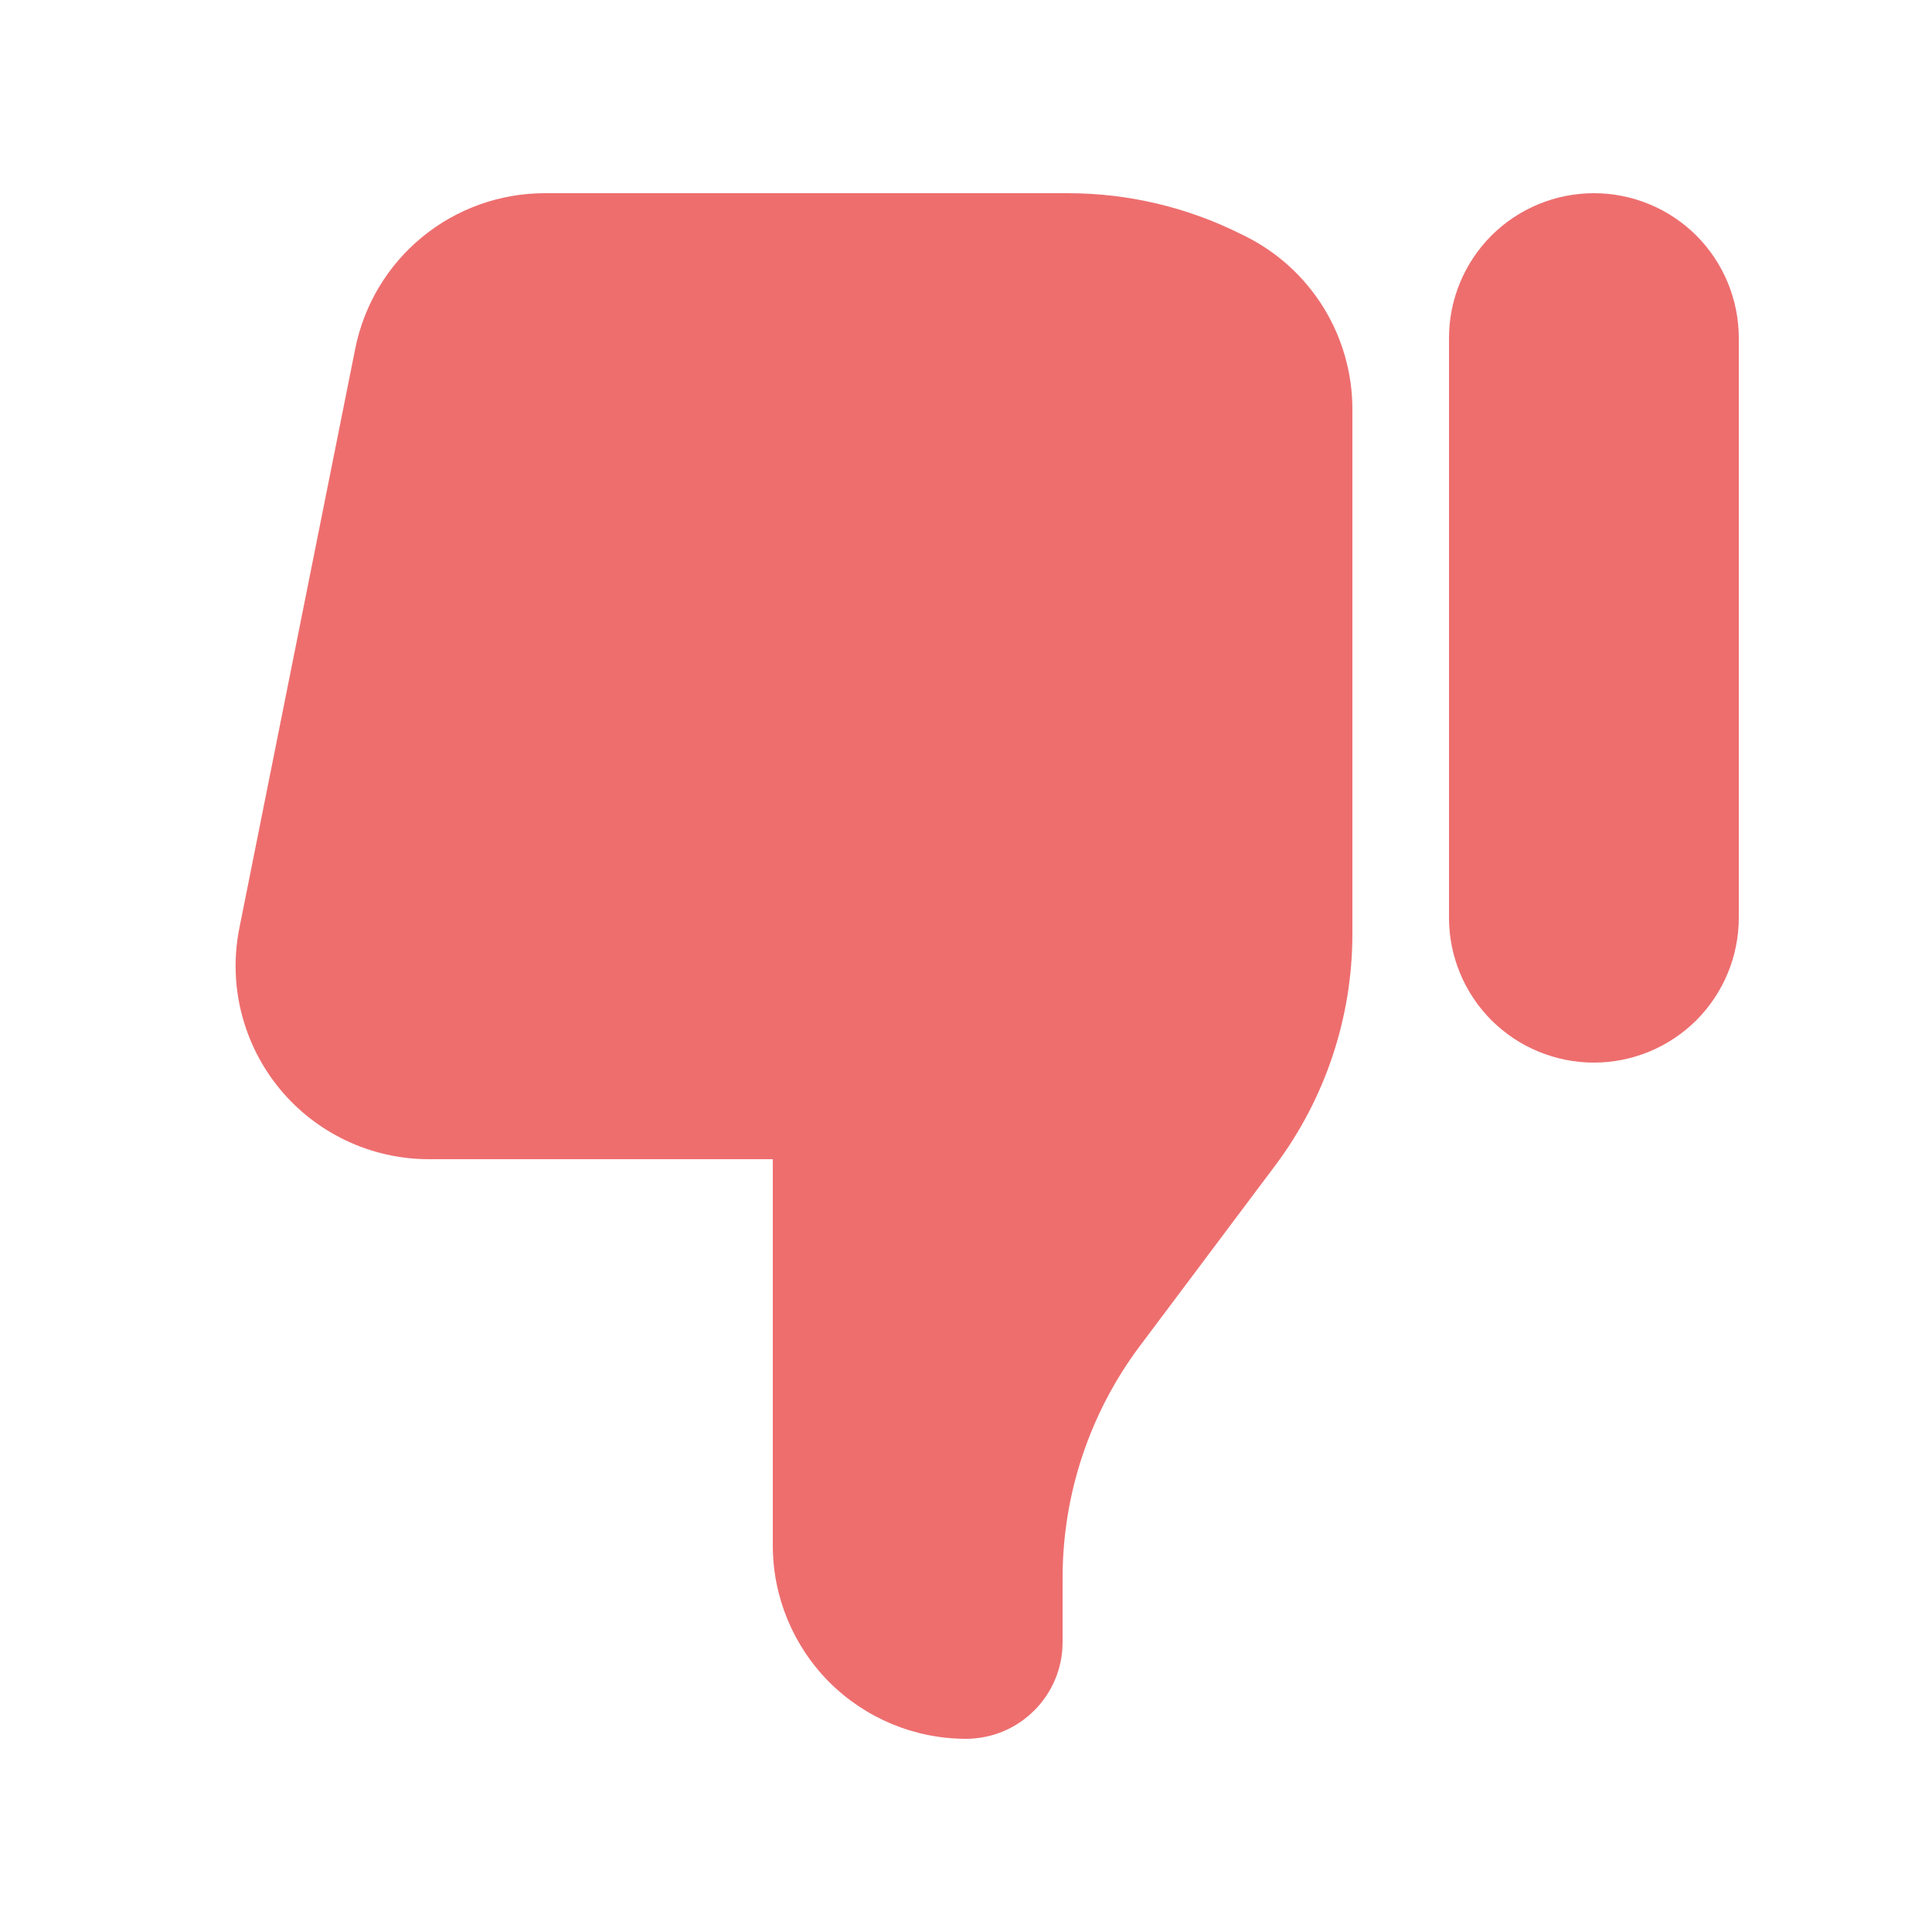
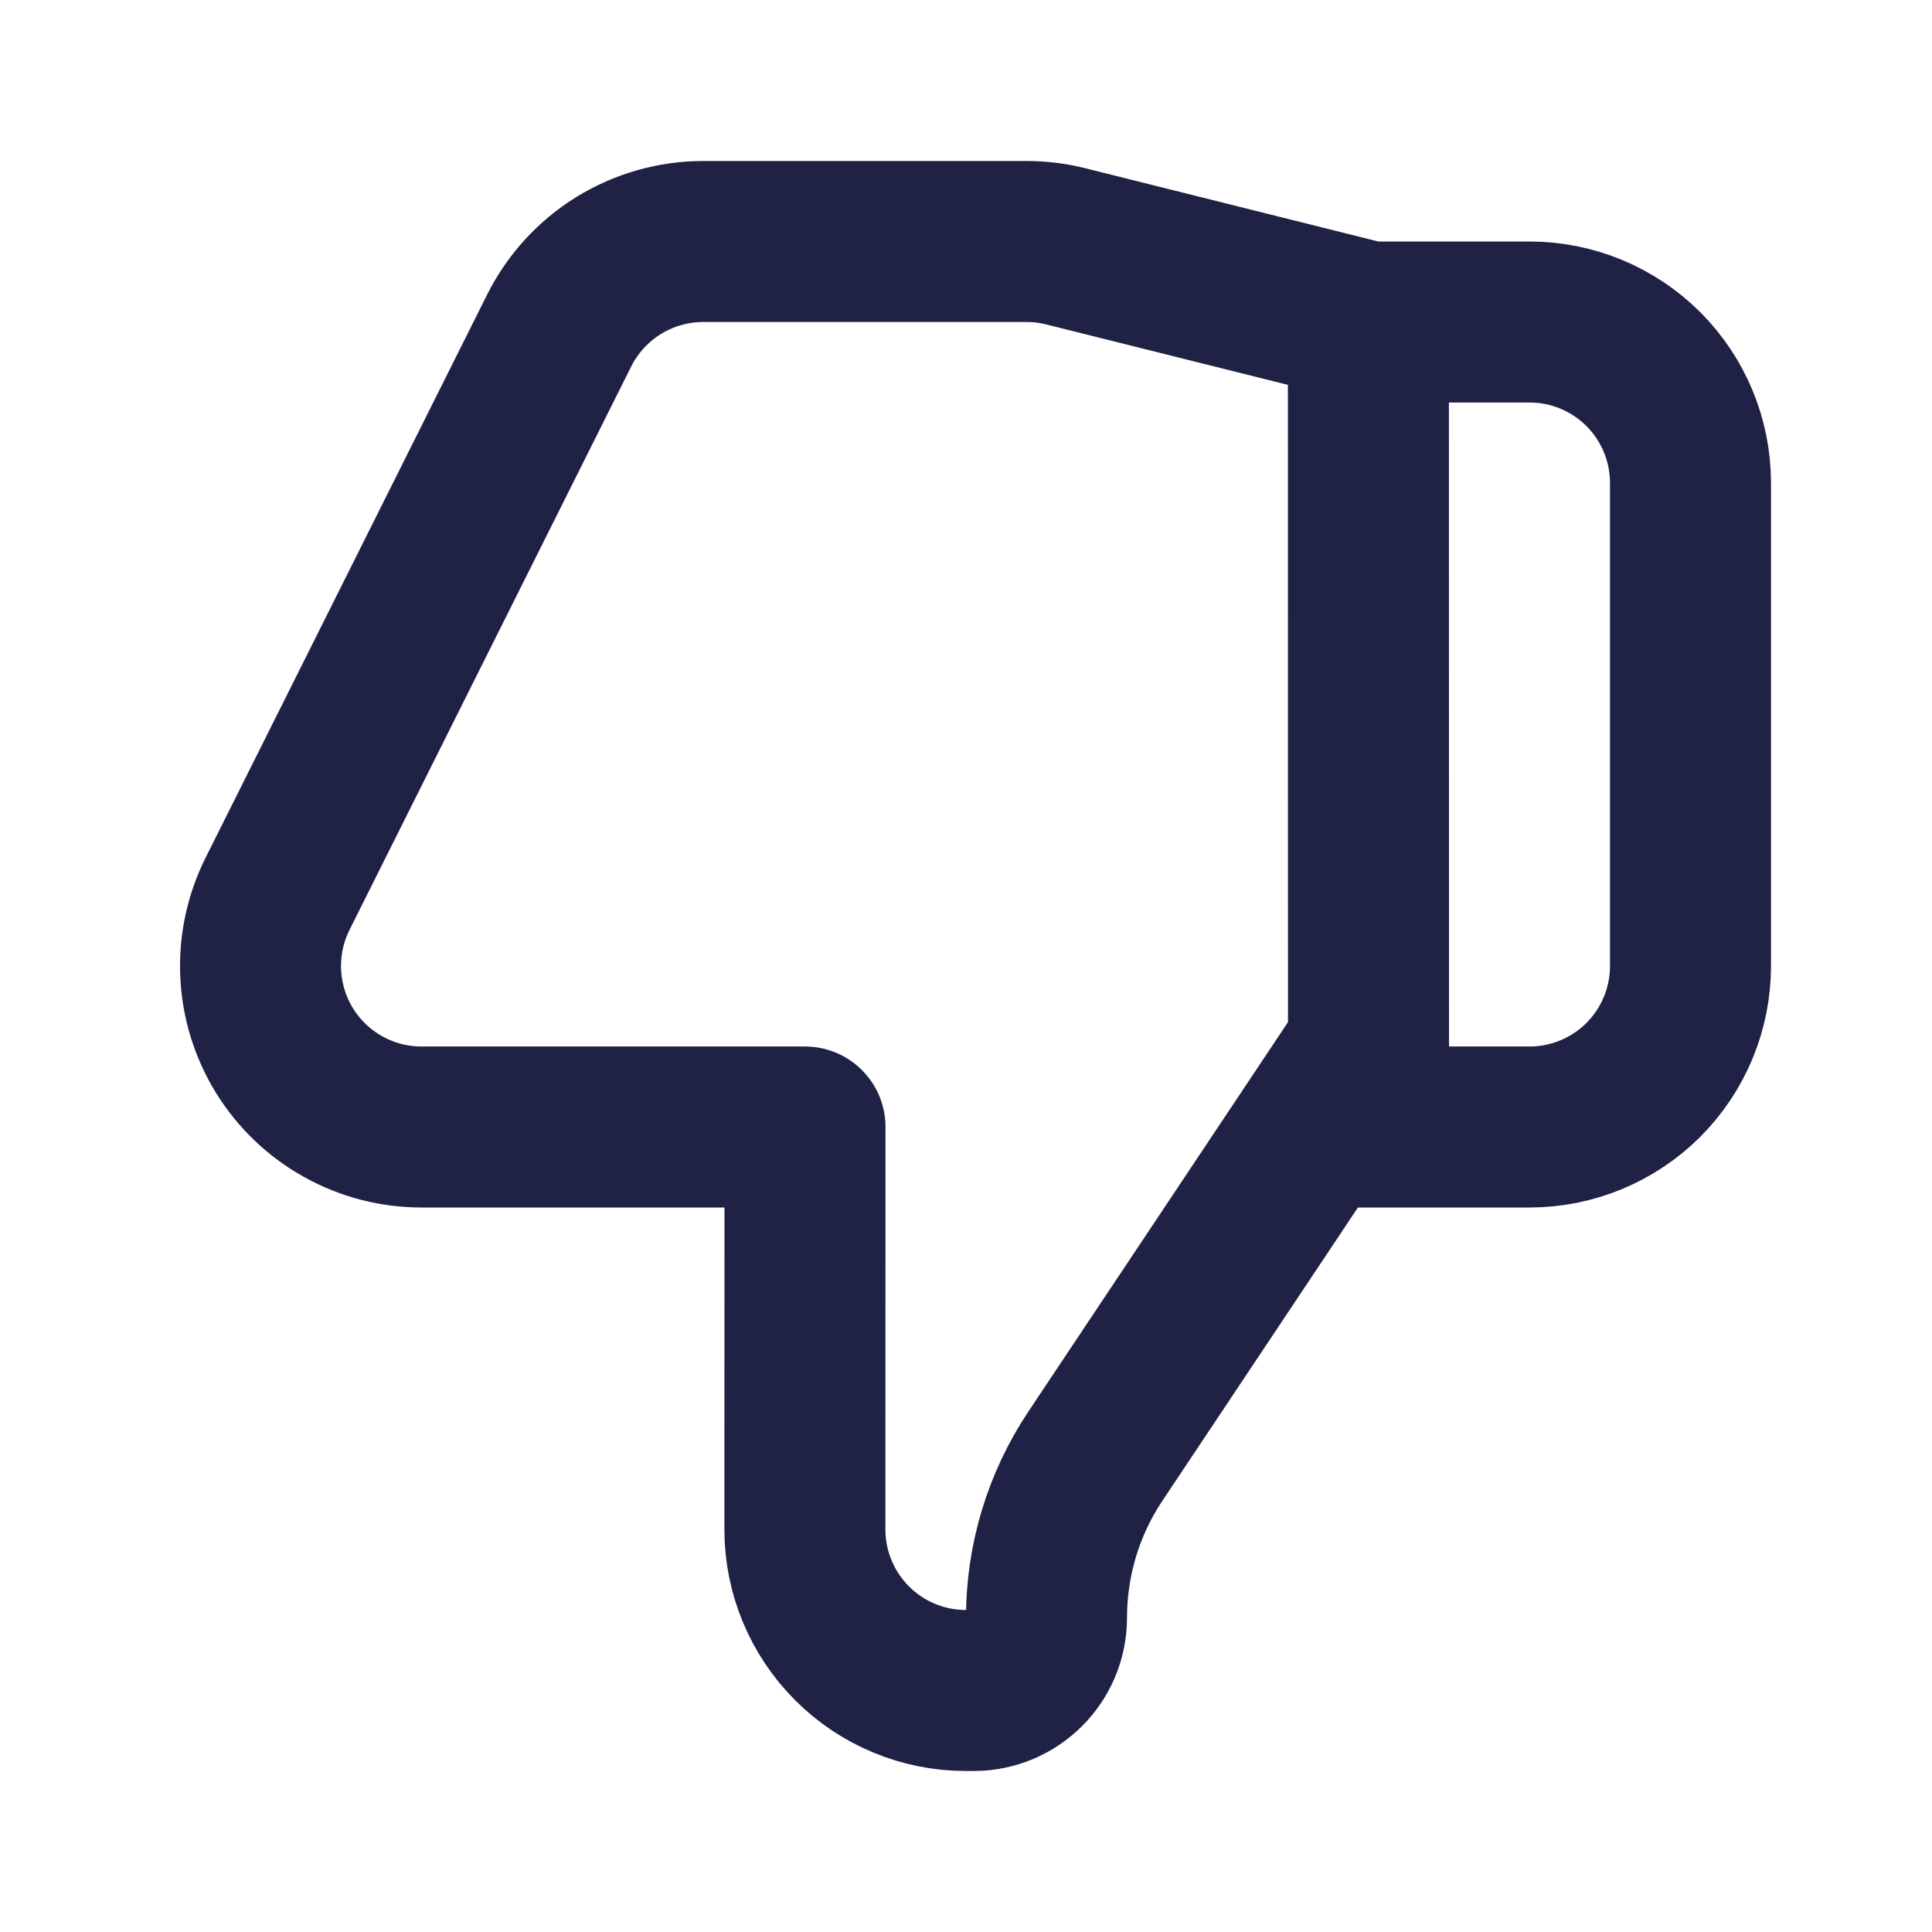
<svg xmlns="http://www.w3.org/2000/svg" width="18" height="18" viewBox="0 0 18 18" fill="none">
-   <path d="M16.2 8.55C16.2 8.908 16.058 9.251 15.805 9.505C15.551 9.758 15.208 9.9 14.85 9.9C14.492 9.9 14.149 9.758 13.895 9.505C13.642 9.251 13.5 8.908 13.5 8.55V3.15C13.5 2.792 13.642 2.449 13.895 2.195C14.149 1.942 14.492 1.8 14.85 1.8C15.208 1.8 15.551 1.942 15.805 2.195C16.058 2.449 16.2 2.792 16.2 3.15V8.55Z" fill="#EE6E6E" />
-   <path d="M12.6 8.7V3.813C12.6 3.479 12.507 3.151 12.332 2.867C12.156 2.582 11.905 2.352 11.605 2.202L11.56 2.18C11.06 1.93 10.509 1.8 9.95 1.8H5.076C4.66 1.8 4.256 1.944 3.934 2.208C3.612 2.472 3.392 2.839 3.31 3.247L2.23 8.647C2.178 8.908 2.184 9.178 2.249 9.436C2.314 9.695 2.435 9.936 2.604 10.142C2.773 10.348 2.985 10.513 3.226 10.627C3.467 10.741 3.73 10.8 3.996 10.8H7.2V14.4C7.2 14.877 7.39 15.335 7.727 15.673C8.065 16.01 8.523 16.2 9 16.2C9.239 16.2 9.468 16.105 9.636 15.936C9.805 15.768 9.9 15.539 9.9 15.3V14.7C9.9 13.921 10.153 13.163 10.62 12.54L11.88 10.86C12.347 10.237 12.6 9.479 12.6 8.7V8.7Z" fill="#EE6E6E" />
+   <path d="M12.749 3L9.929 2.295C9.81 2.265 9.688 2.25 9.565 2.25H6.552C6.273 2.25 6 2.328 5.763 2.474C5.526 2.621 5.335 2.83 5.21 3.079L2.585 8.329C2.471 8.558 2.417 8.812 2.429 9.068C2.44 9.323 2.517 9.571 2.651 9.789C2.786 10.006 2.973 10.186 3.197 10.31C3.42 10.435 3.671 10.5 3.927 10.5H7.5L7.499 14.25C7.499 14.648 7.657 15.029 7.939 15.311C8.22 15.592 8.601 15.75 8.999 15.75H9.071C9.446 15.75 9.75 15.446 9.75 15.072C9.75 14.536 9.908 14.012 10.206 13.566L12.75 9.75L12.749 3ZM12.749 3H14.25C14.648 3 15.029 3.158 15.311 3.439C15.592 3.721 15.75 4.102 15.75 4.5V9C15.75 9.398 15.592 9.779 15.311 10.061C15.029 10.342 14.648 10.5 14.25 10.5H12.375" stroke="#1F2145" stroke-width="1.5" stroke-linecap="round" stroke-linejoin="round" />
</svg>
